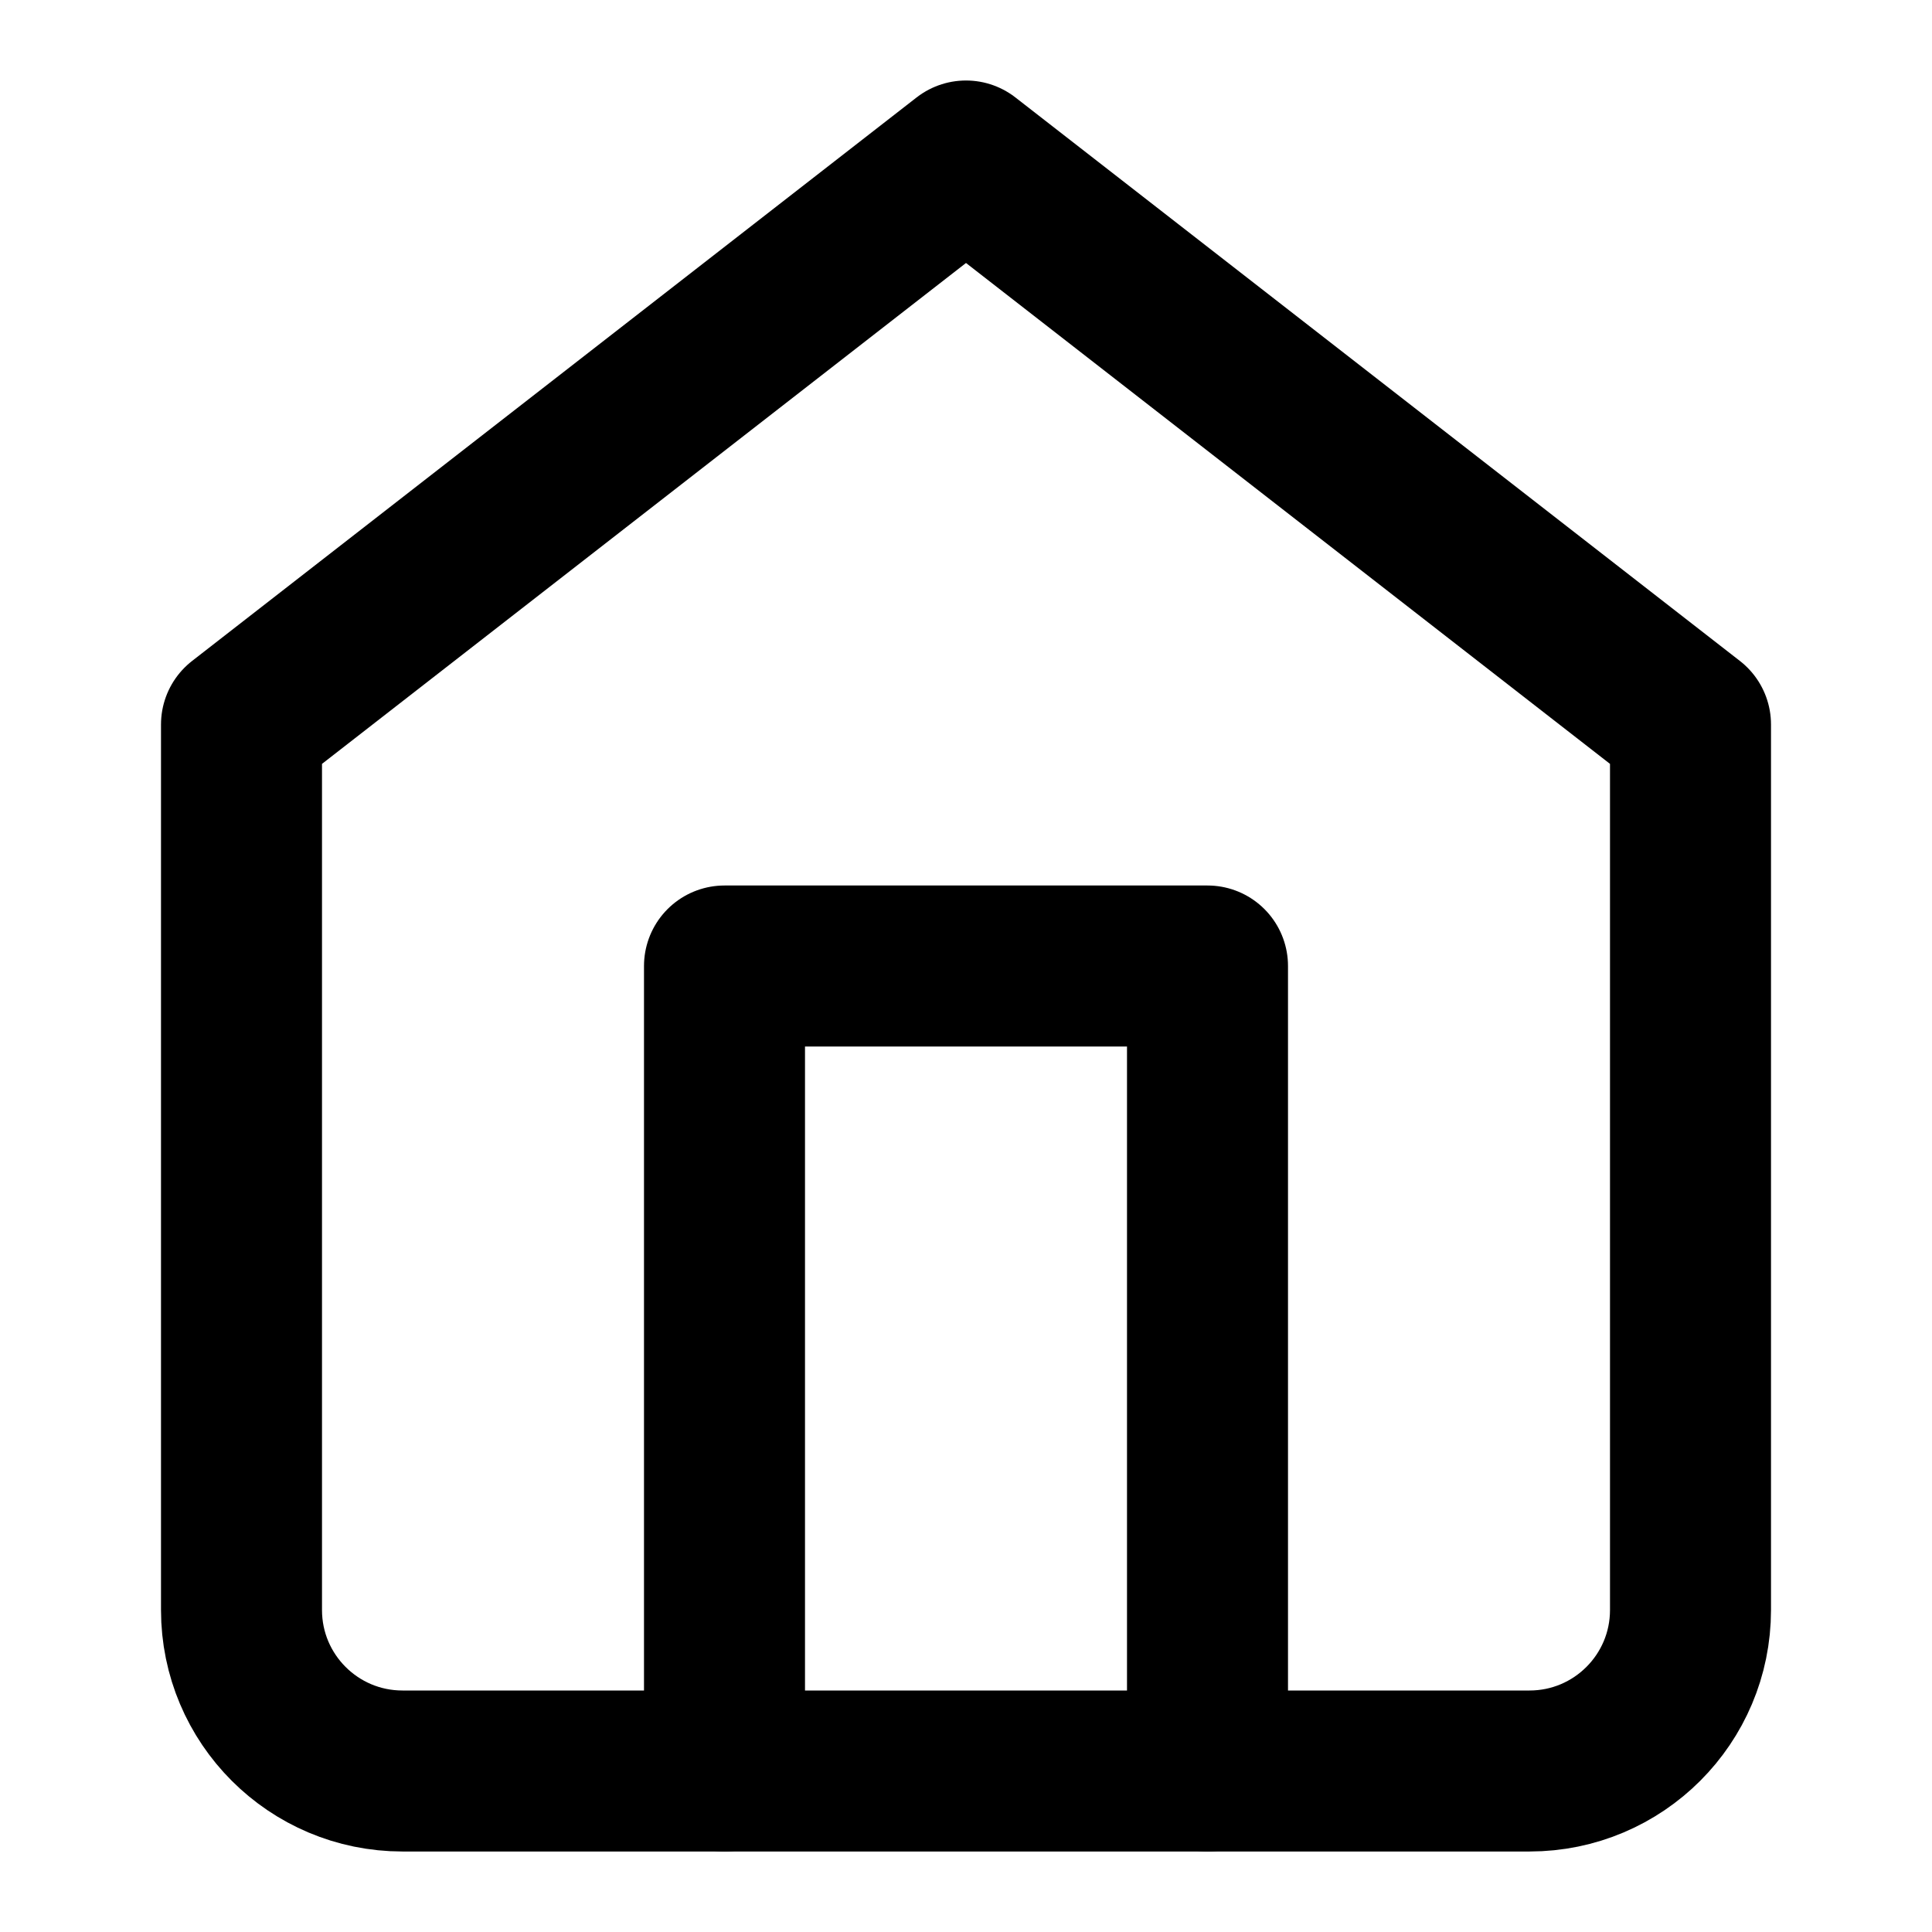
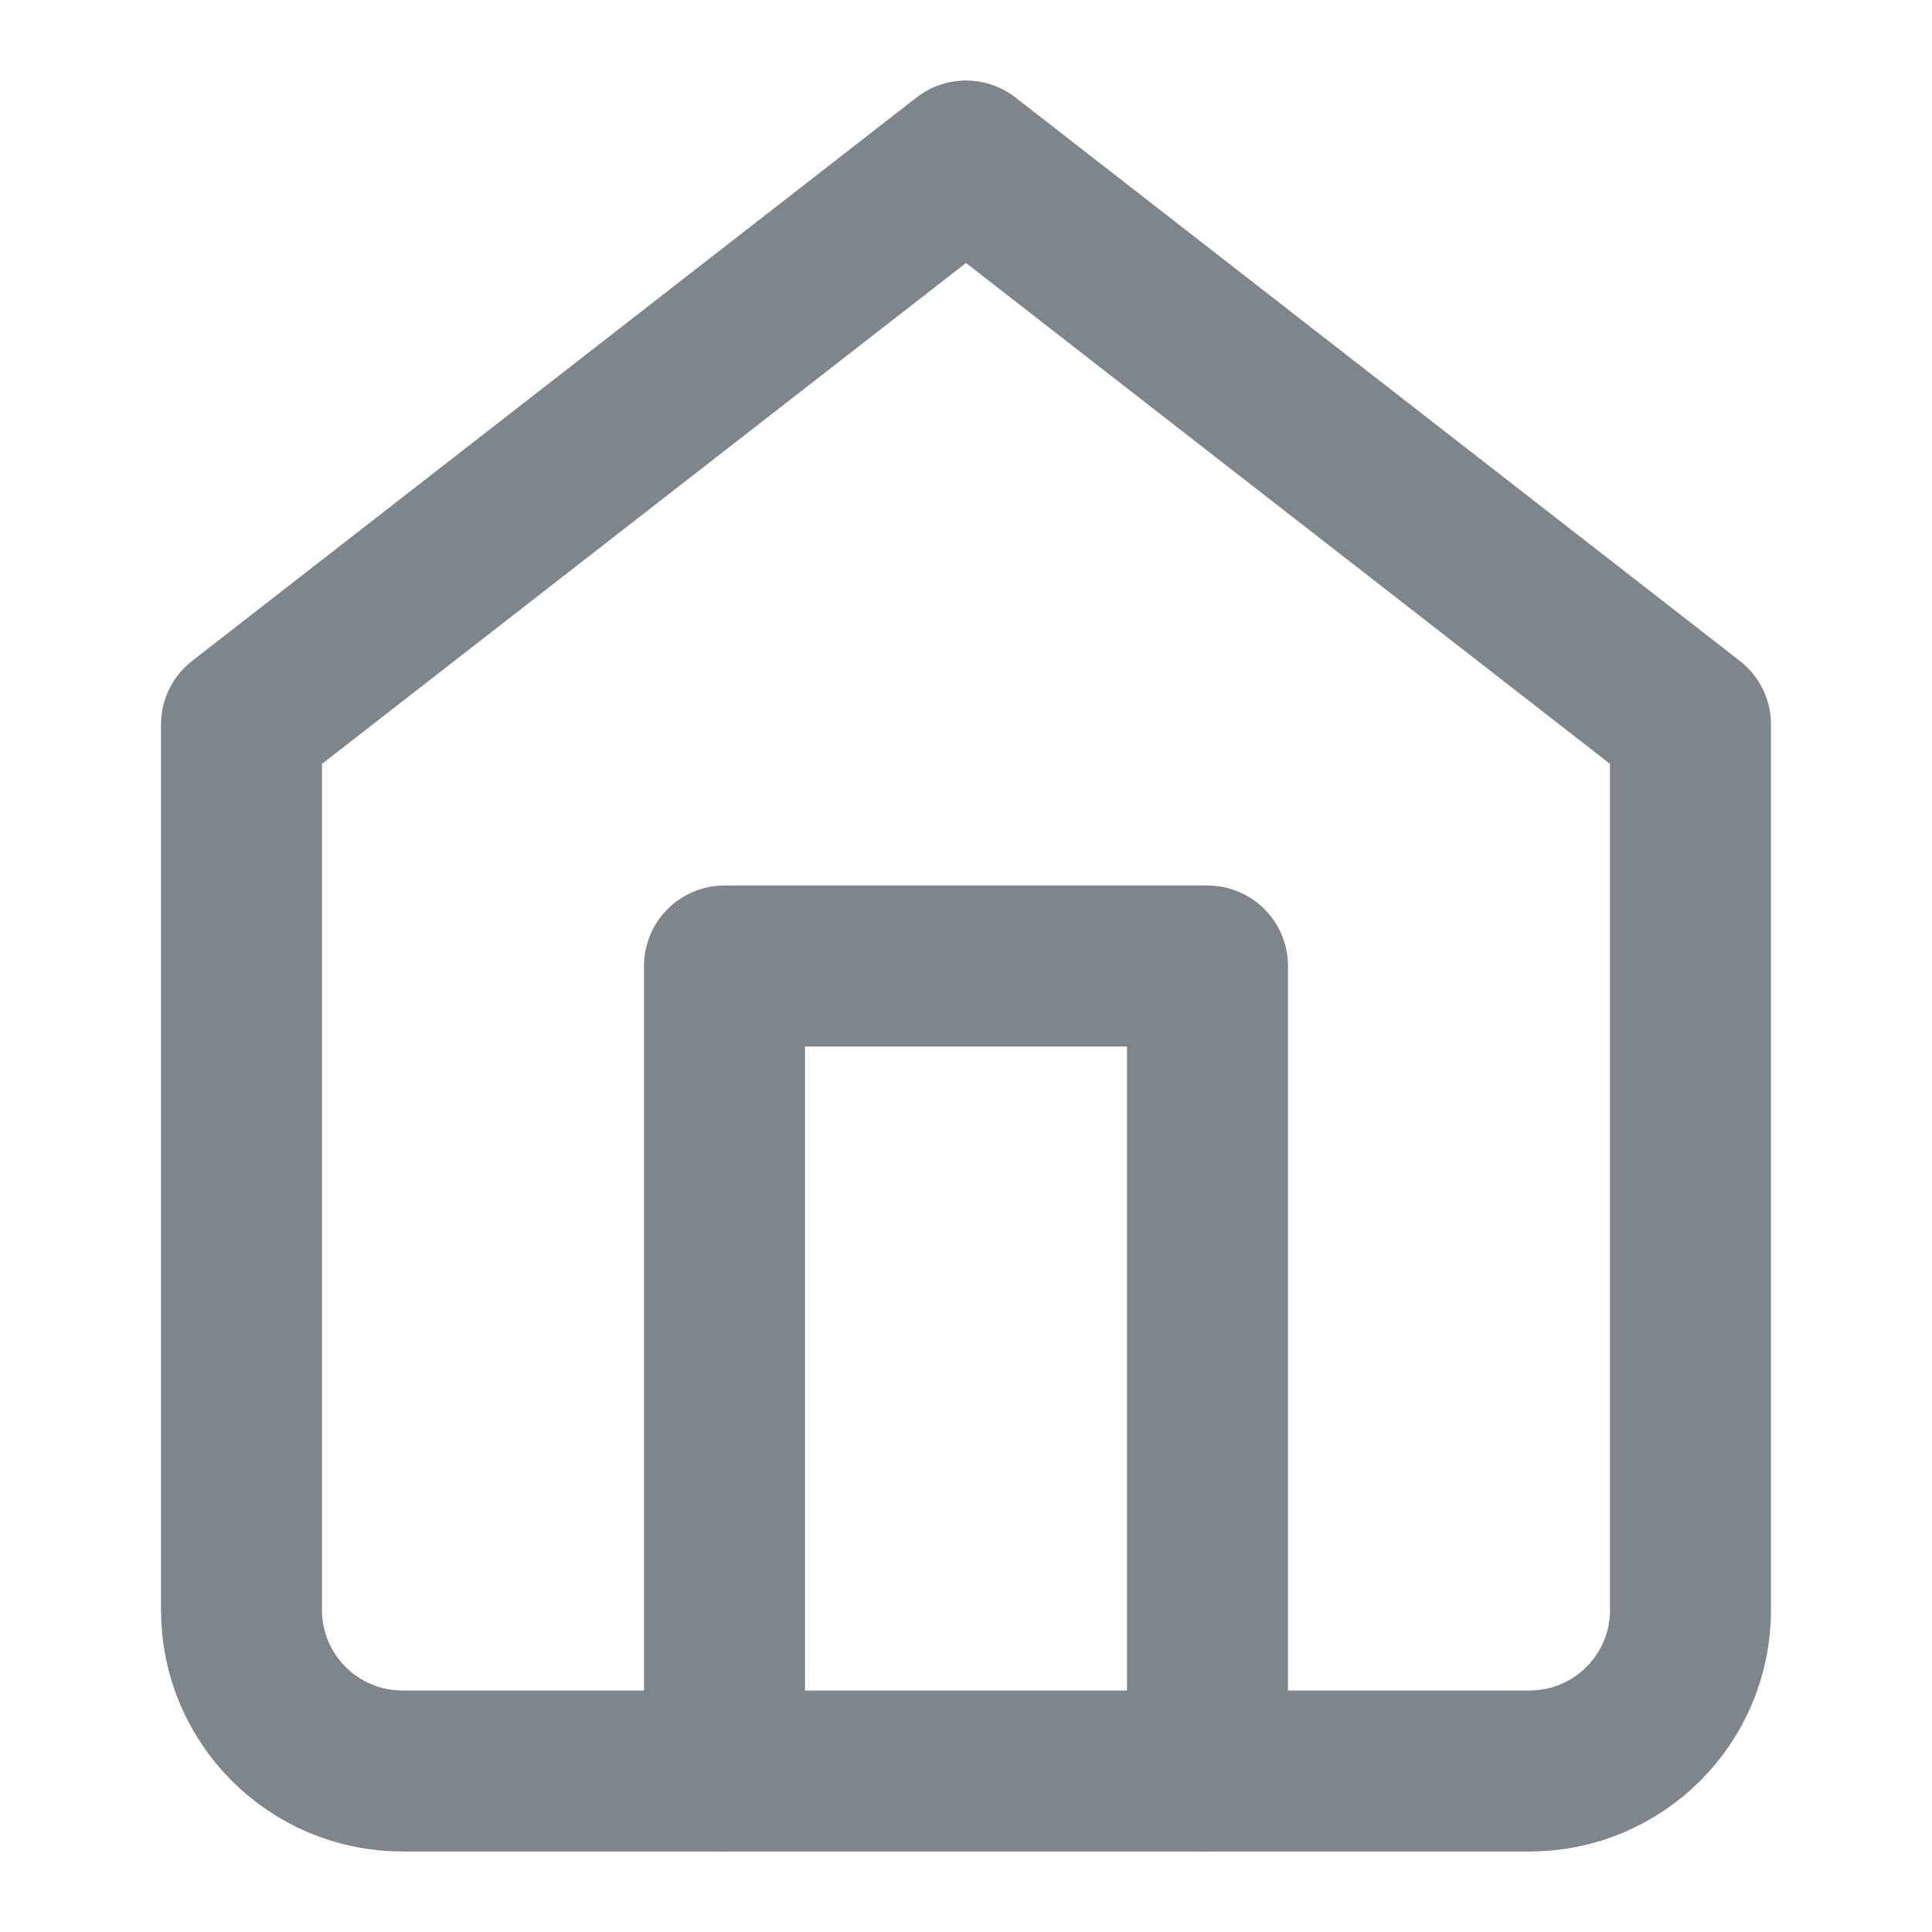
- <svg xmlns="http://www.w3.org/2000/svg" width="18" height="18" viewBox="0 0 24 24" fill="none" stroke="black" stroke-width="2" stroke-linecap="round" stroke-linejoin="round">
+ <svg xmlns="http://www.w3.org/2000/svg" width="18" height="18" viewBox="0 0 24 24" fill="none" stroke="#7e868c" stroke-width="2" stroke-linecap="round" stroke-linejoin="round">
  <path d="M3 9l9-7 9 7v11a2 2 0 0 1-2 2H5a2 2 0 0 1-2-2z" />
  <polyline points="9 22 9 12 15 12 15 22" />
</svg>
